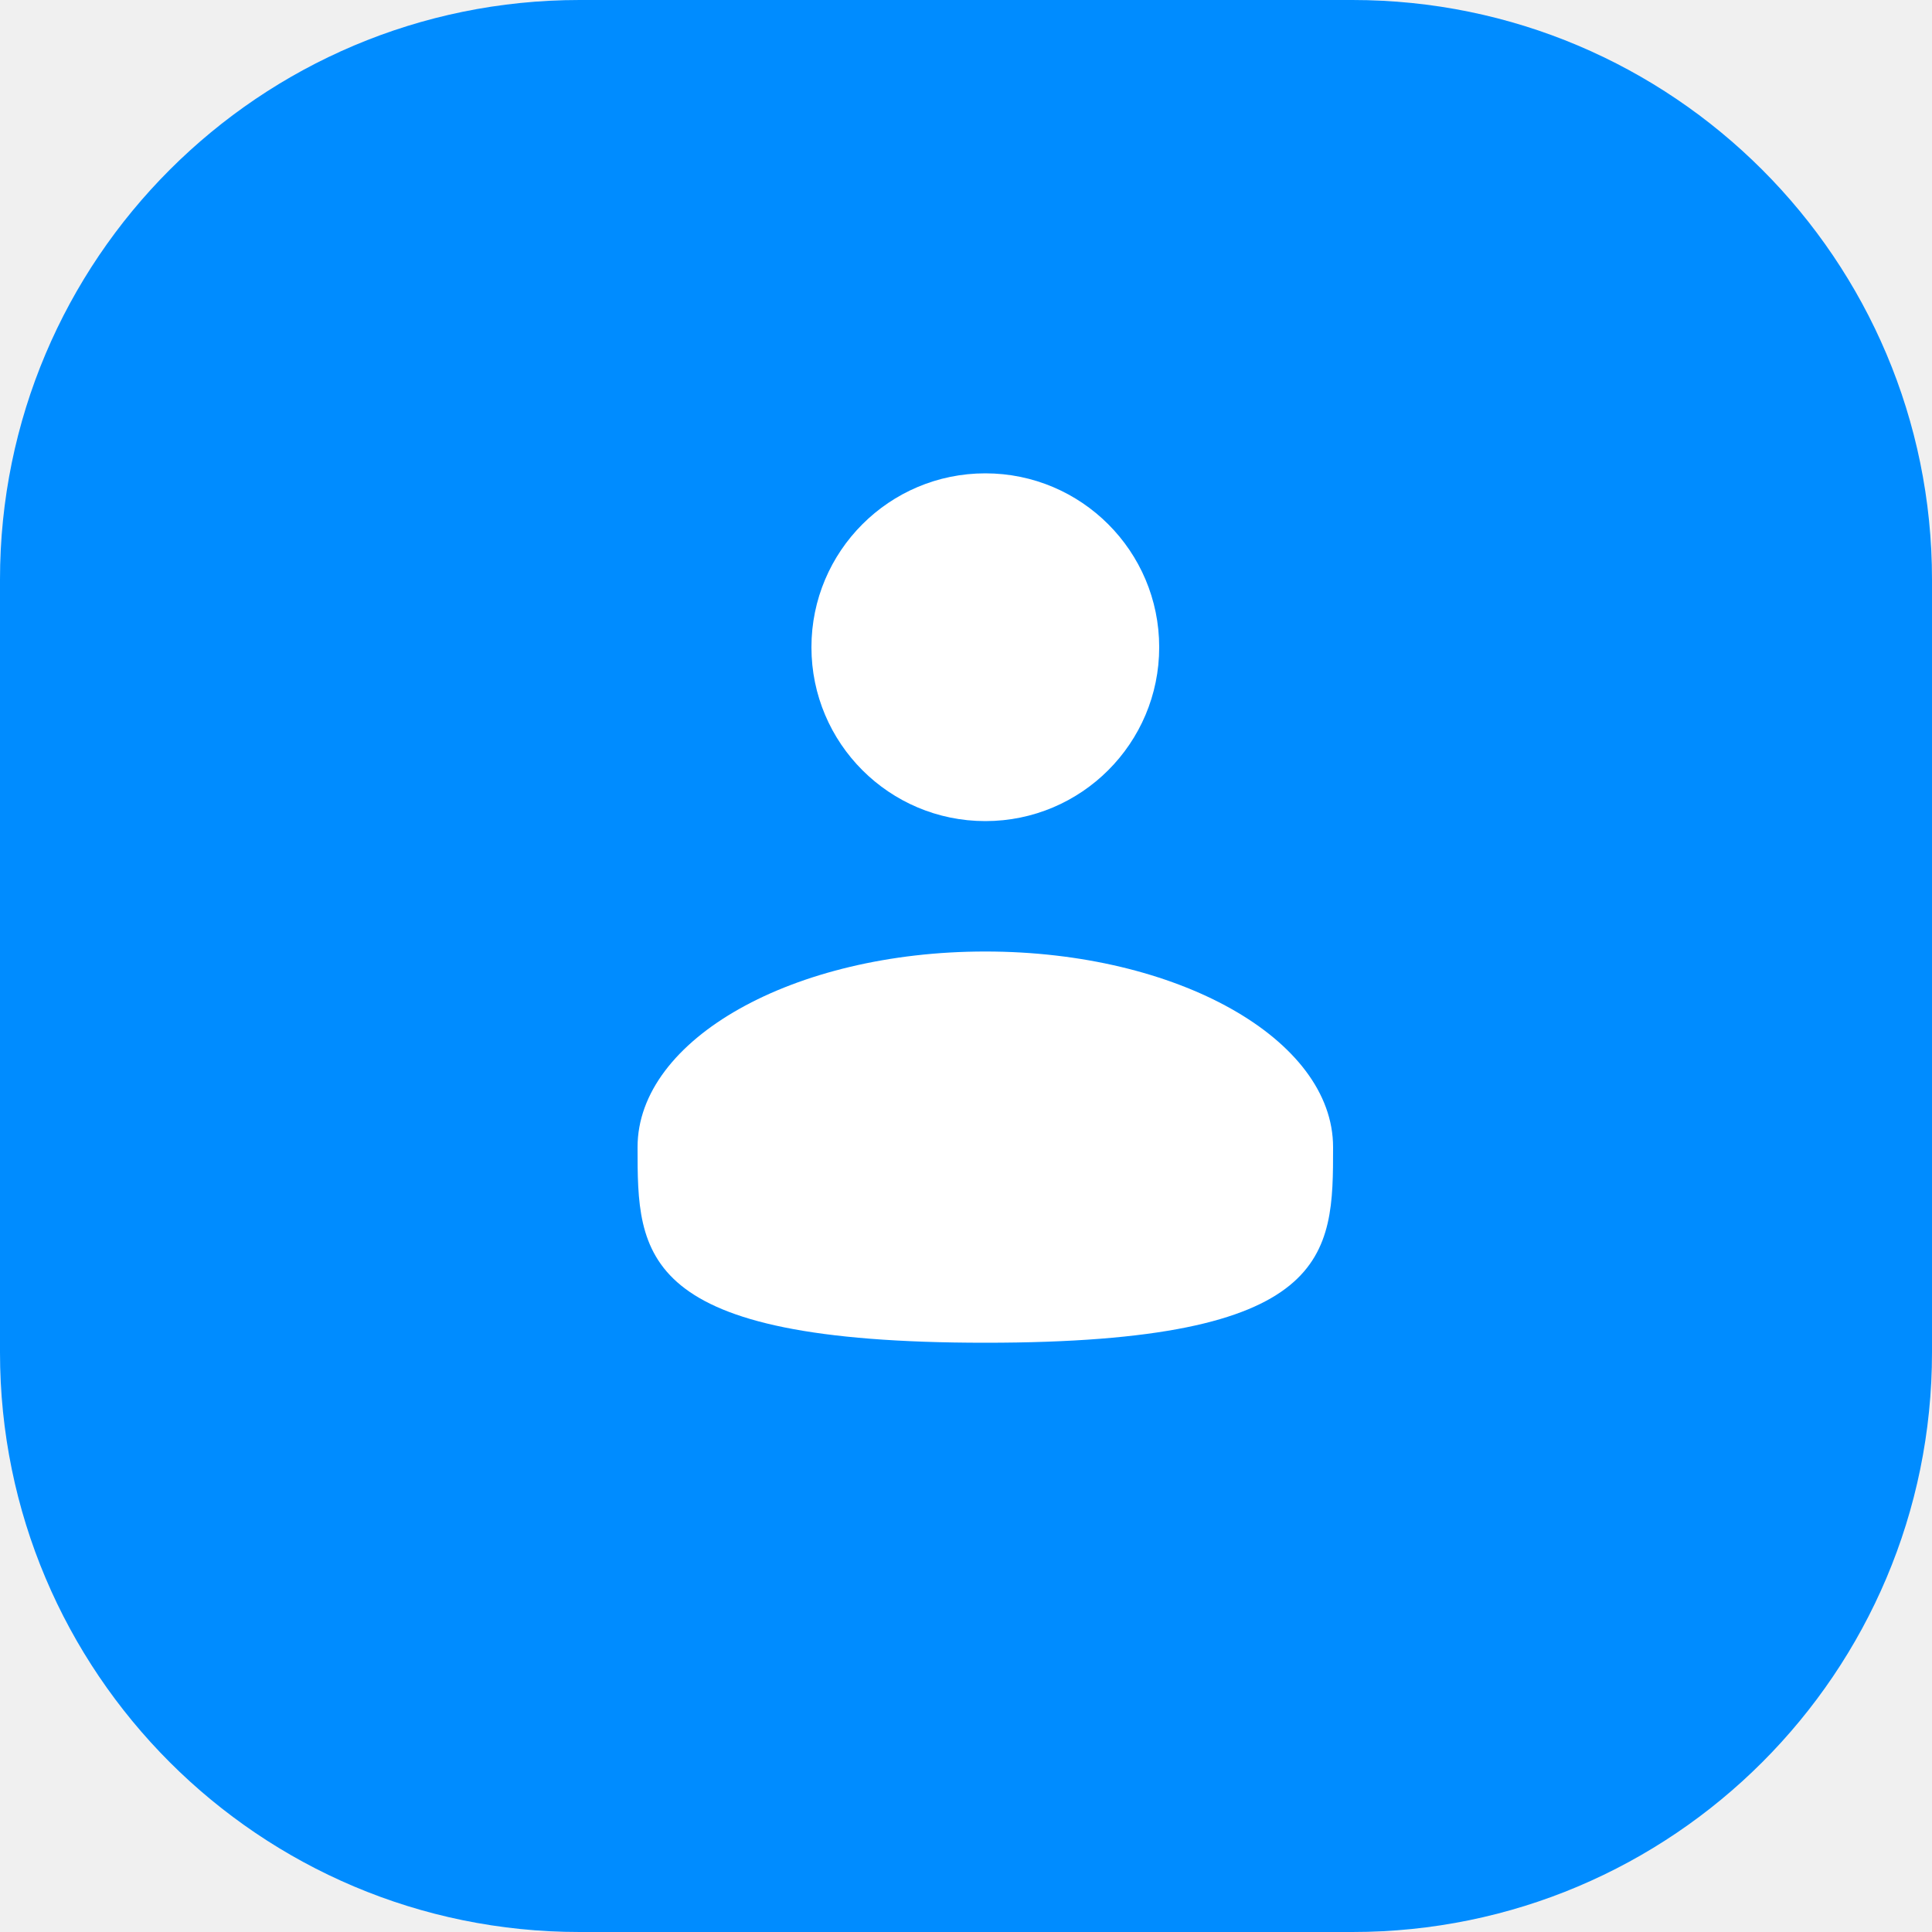
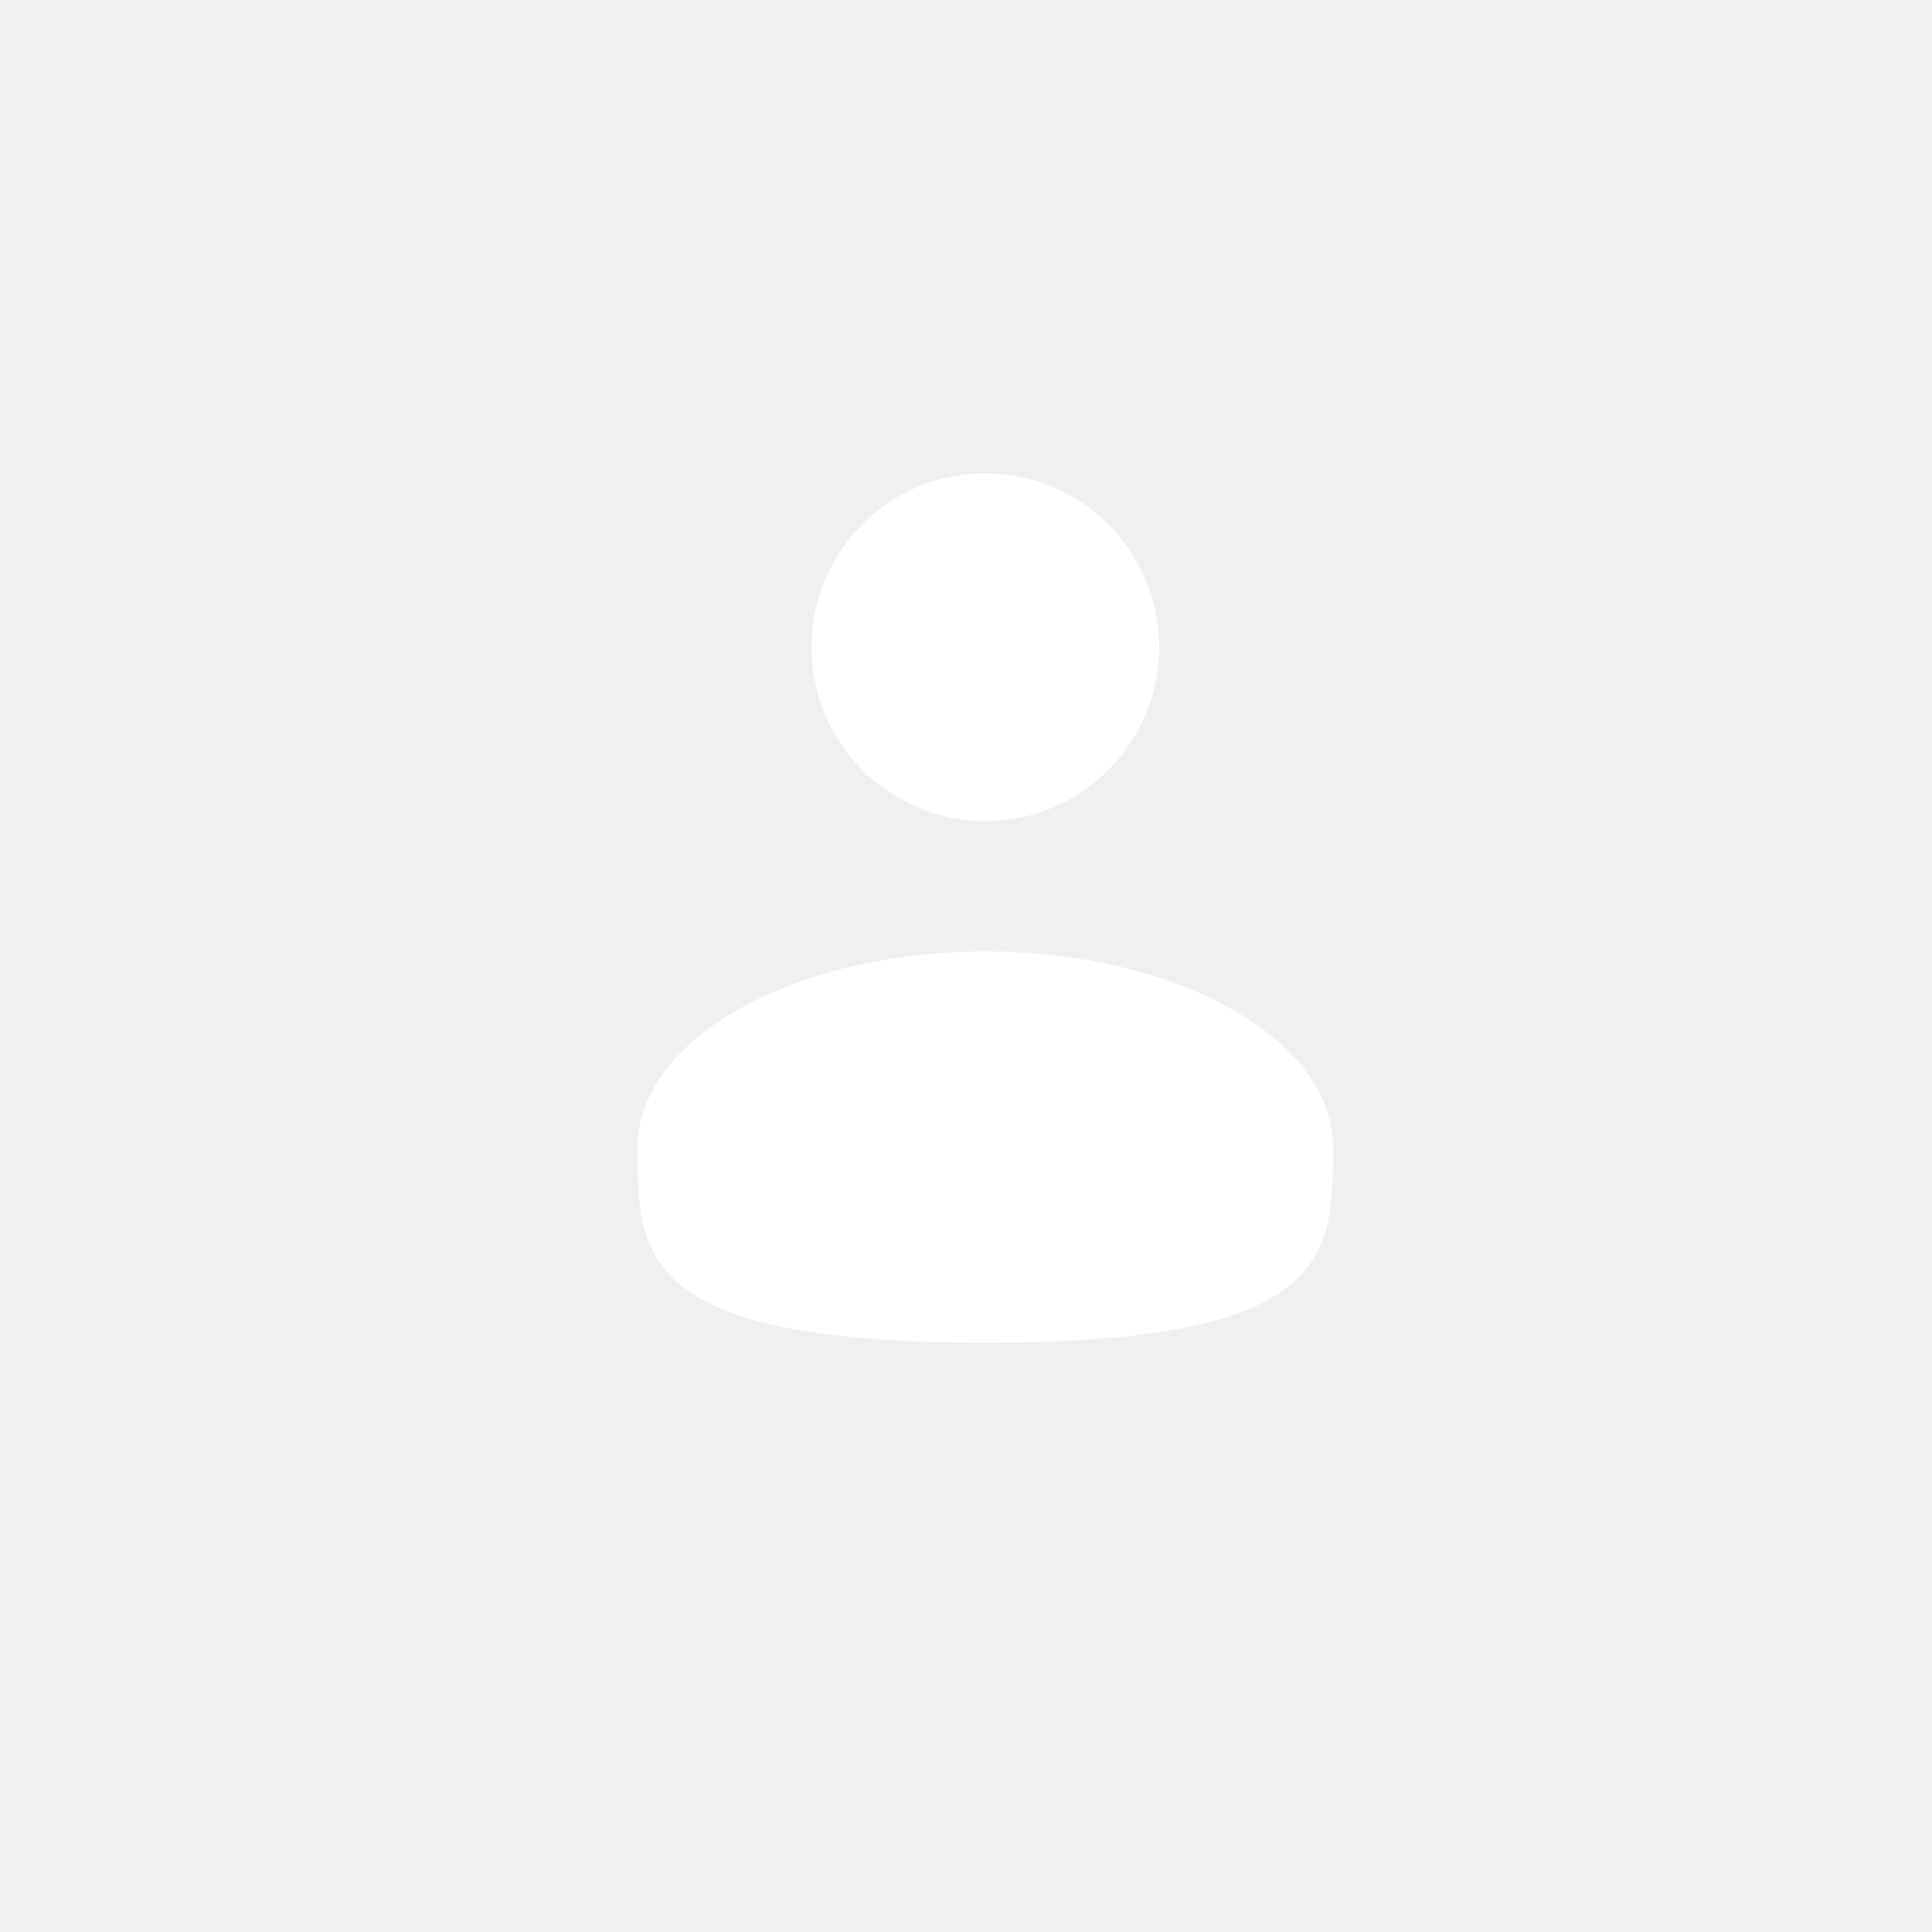
<svg xmlns="http://www.w3.org/2000/svg" width="50" height="50" viewBox="0 0 50 50" fill="none">
-   <rect x="50" y="50" width="50" height="50" rx="15" transform="rotate(180 50 50)" fill="#008CFF" />
  <path d="M25.5 21.25C27.985 21.25 30 19.235 30 16.75C30 14.265 27.985 12.25 25.5 12.25C23.015 12.25 21 14.265 21 16.75C21 19.235 23.015 21.25 25.5 21.25Z" fill="white" />
  <path d="M34.5 29.688C34.5 32.483 34.5 34.75 25.5 34.75C16.5 34.75 16.5 32.483 16.5 29.688C16.5 26.892 20.53 24.625 25.5 24.625C30.47 24.625 34.5 26.892 34.5 29.688Z" fill="white" />
</svg>
